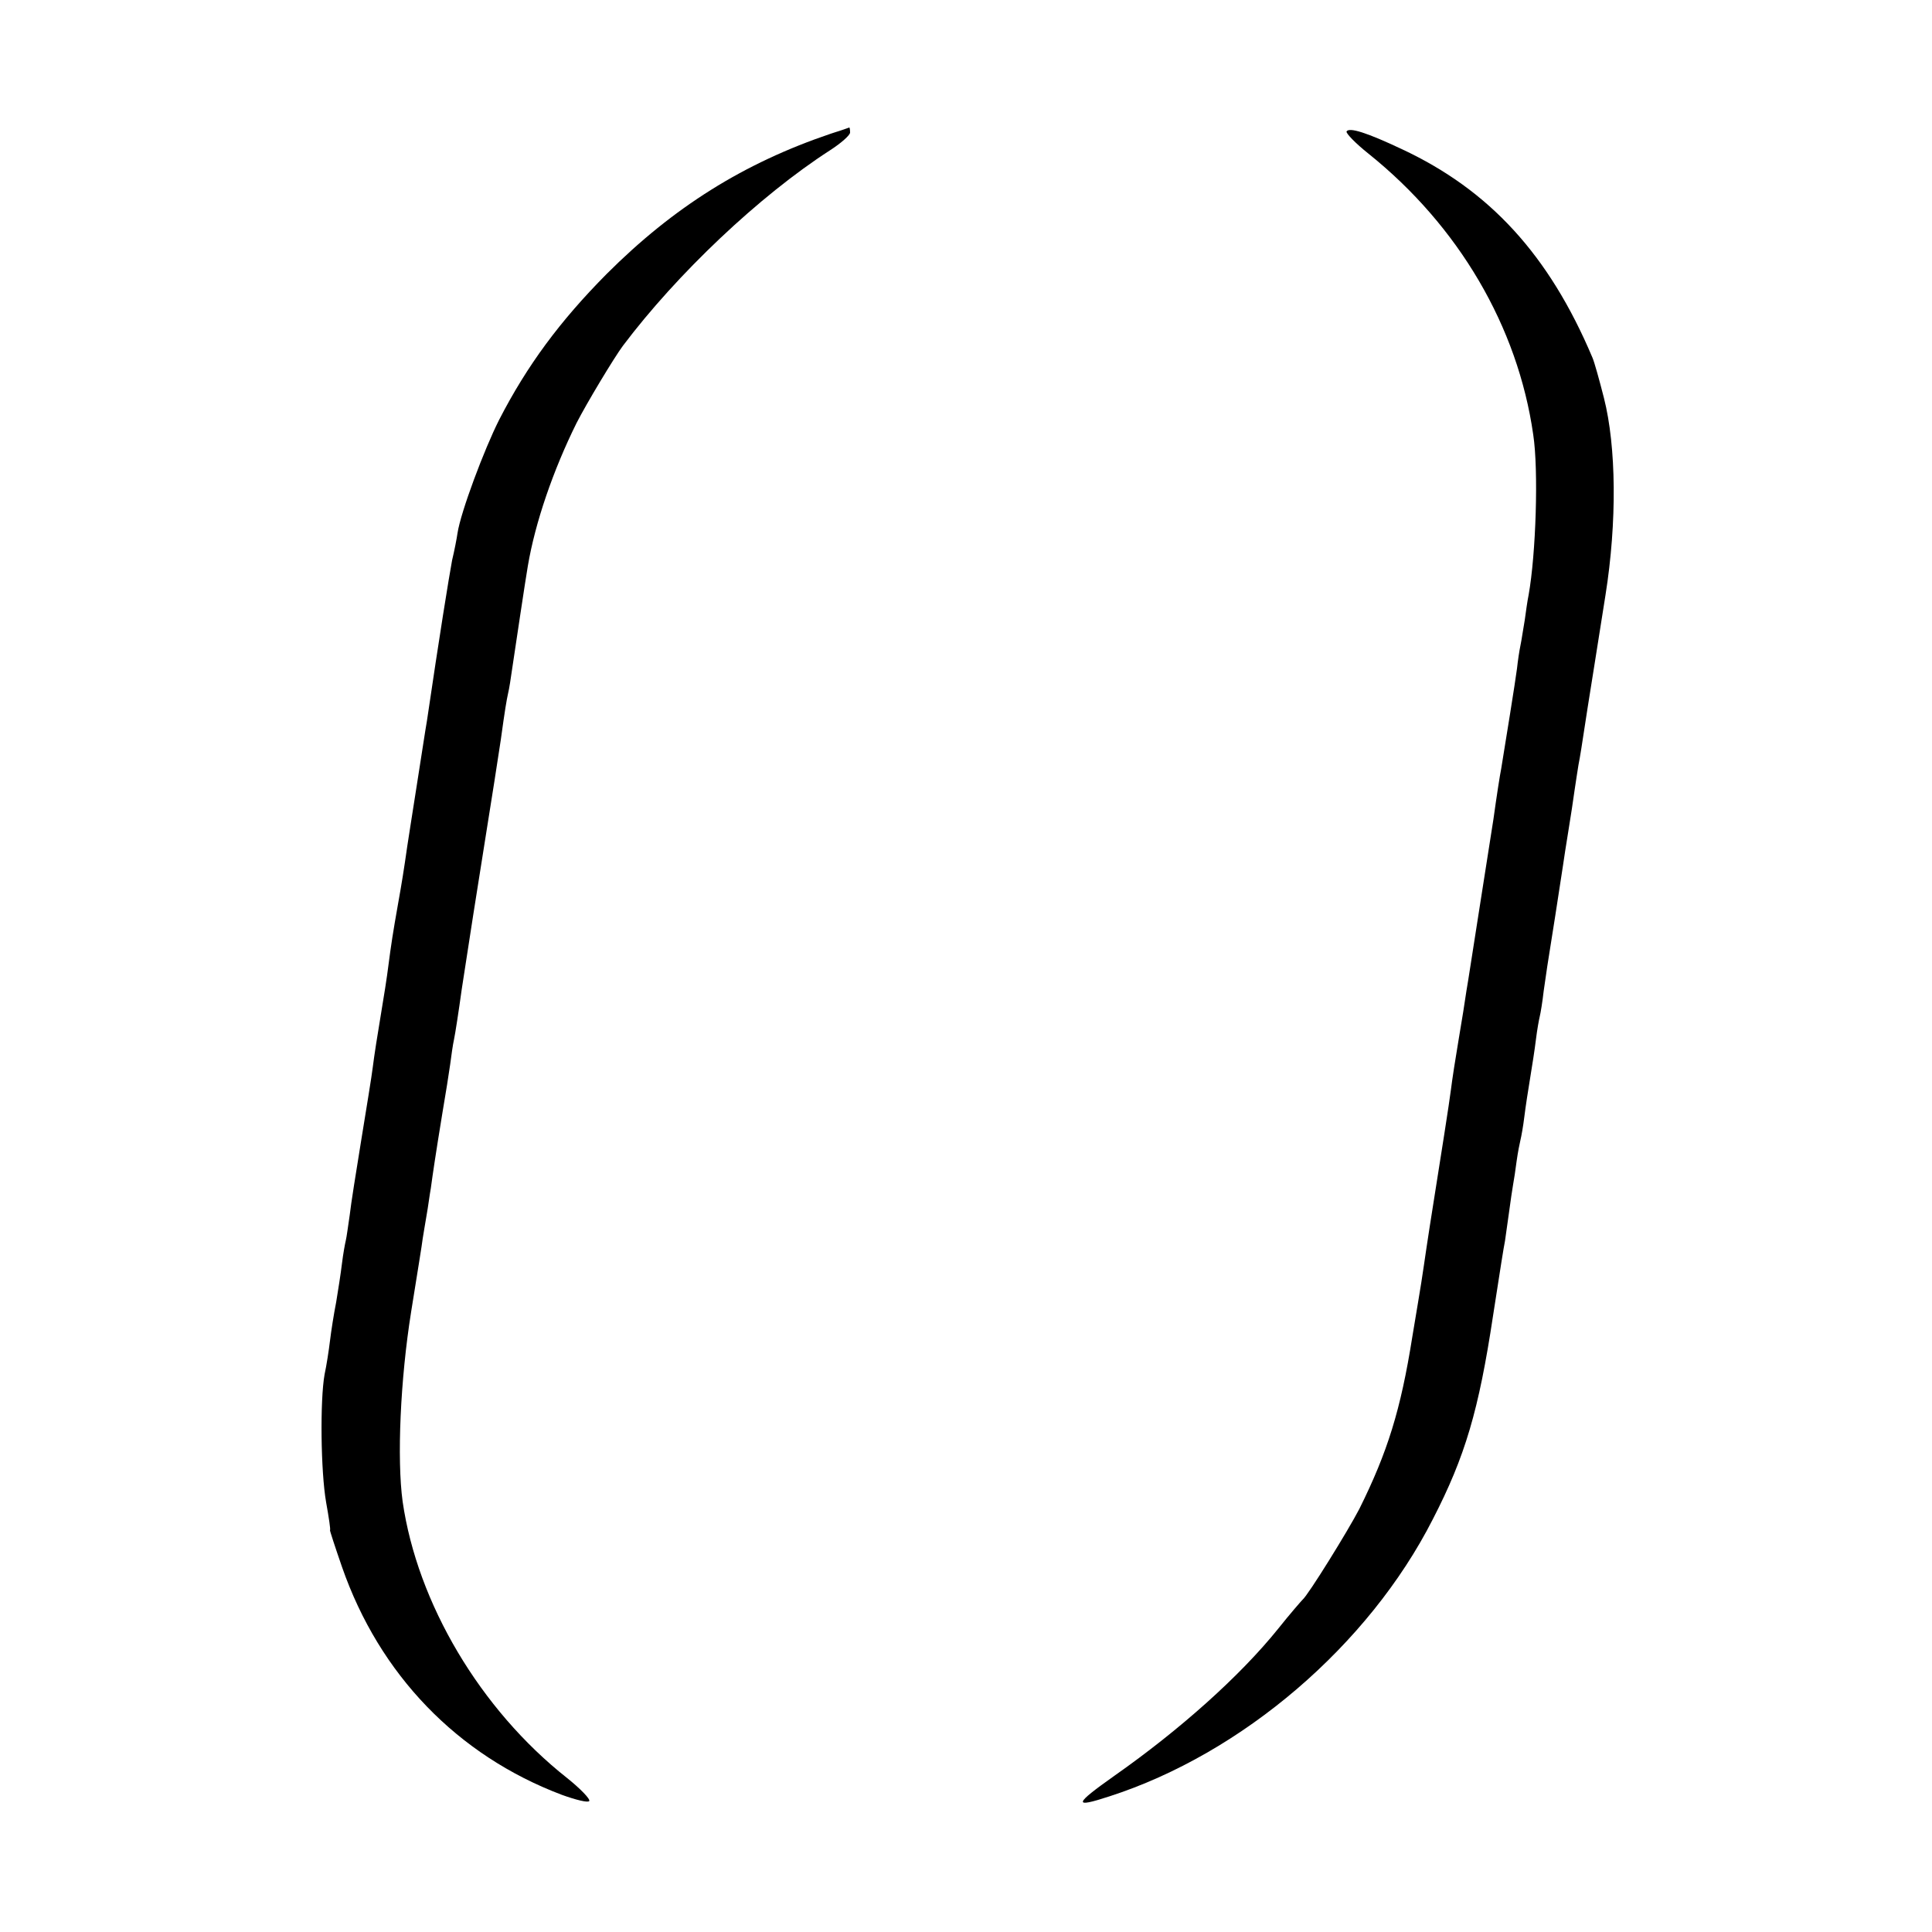
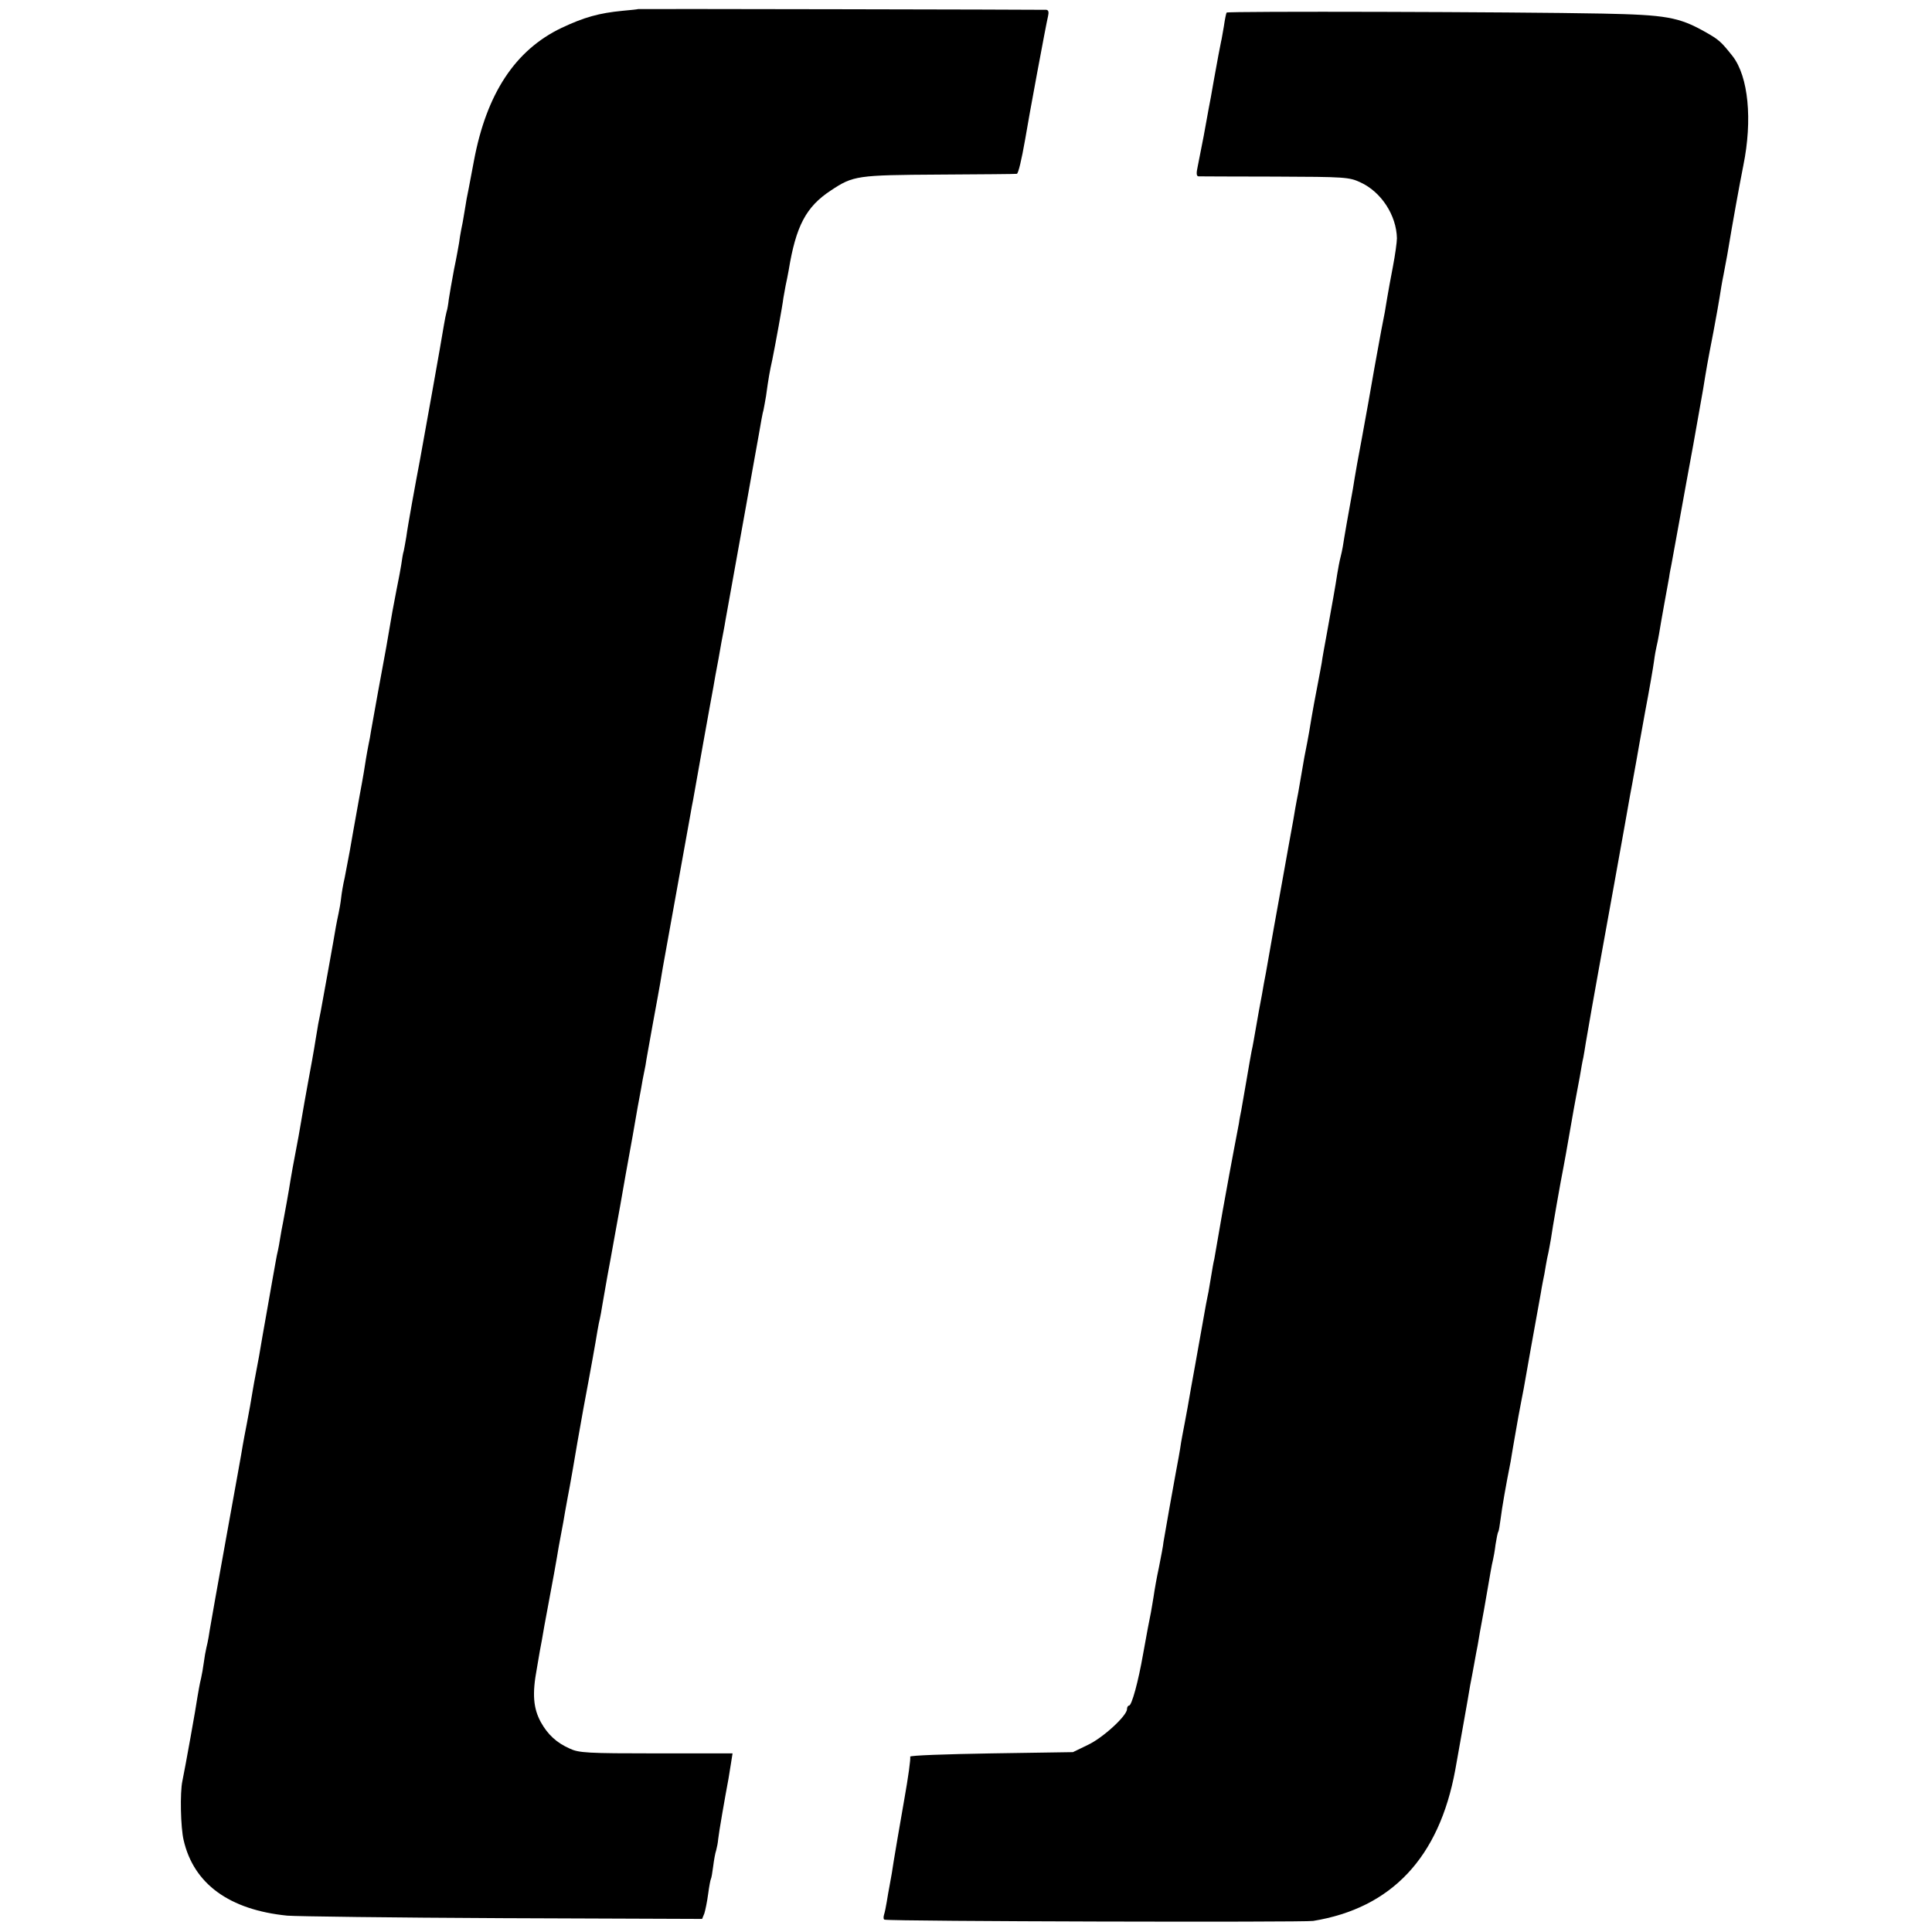
- <svg xmlns="http://www.w3.org/2000/svg" version="1.0" width="500pt" height="500pt" viewBox="0 0 500 500" preserveAspectRatio="xMidYMid meet">
-   <g transform="translate(0,500) scale(0.1,-0.1)" fill="#000000" stroke="none">
-     <path d="M2150 4654 c-225 -76 -407 -190 -580 -363 -121 -122 -206 -237 -278 -377 -39 -77 -100 -240 -108 -294 -2 -14 -8 -45 -14 -70 -8 -43 -33 -197 -65 -415 -4 -22 -15 -96 -26 -165 -11 -69 -22 -141 -25 -160 -9 -63 -14 -94 -24 -150 -13 -73 -18 -106 -25 -160 -3 -25 -12 -83 -20 -130 -8 -47 -17 -105 -20 -130 -3 -25 -17 -110 -30 -190 -13 -80 -27 -167 -30 -195 -4 -27 -8 -57 -10 -65 -2 -8 -7 -35 -10 -60 -3 -25 -10 -70 -15 -100 -6 -30 -13 -75 -16 -100 -3 -25 -9 -64 -14 -87 -12 -67 -10 -251 4 -331 7 -39 12 -72 10 -72 -1 0 13 -43 31 -95 97 -279 299 -488 569 -590 36 -13 68 -21 71 -16 3 5 -23 32 -58 60 -224 177 -387 452 -425 715 -15 110 -6 316 22 491 15 94 29 179 30 190 2 11 6 38 10 60 4 22 8 54 11 70 5 37 12 85 30 195 8 47 17 103 20 125 3 23 7 52 10 65 3 14 12 72 20 130 19 125 39 252 65 415 17 105 23 146 36 230 11 80 15 103 19 121 3 12 7 39 10 60 9 60 35 235 41 269 19 113 66 249 126 370 26 51 97 169 120 200 140 186 353 388 536 506 28 18 52 39 52 46 0 7 -1 13 -2 13 -2 -1 -23 -8 -48 -16z" />
-     <path d="M3485 4660 c-3 -4 23 -31 57 -58 233 -187 386 -447 426 -727 14 -92 7 -309 -12 -415 -3 -14 -7 -43 -10 -65 -4 -22 -8 -51 -11 -65 -3 -14 -7 -41 -9 -60 -4 -32 -31 -199 -41 -260 -3 -14 -12 -72 -20 -130 -9 -58 -27 -172 -40 -255 -13 -82 -26 -168 -30 -190 -3 -22 -12 -78 -20 -125 -8 -47 -17 -105 -20 -130 -5 -39 -23 -153 -55 -355 -5 -33 -12 -78 -15 -100 -3 -22 -10 -65 -15 -95 -5 -30 -12 -71 -15 -90 -30 -189 -64 -298 -137 -445 -29 -56 -133 -224 -147 -235 -3 -3 -32 -36 -63 -75 -99 -123 -255 -262 -423 -380 -106 -75 -109 -85 -14 -54 344 111 671 391 837 717 84 163 119 282 156 527 20 129 27 174 31 194 1 9 6 41 10 71 4 30 9 64 11 75 2 10 6 37 9 60 3 22 8 47 10 55 2 8 7 35 10 60 3 25 10 70 15 100 5 30 12 75 15 100 3 25 8 52 10 60 2 8 7 38 10 65 8 56 7 51 30 195 9 58 18 116 20 130 2 14 8 54 14 90 6 36 13 83 16 105 3 22 8 51 10 65 5 26 7 39 24 150 13 80 17 108 46 290 30 189 28 384 -4 510 -12 47 -25 94 -30 105 -112 265 -266 433 -493 539 -91 43 -136 57 -143 46z" />
+ <svg xmlns="http://www.w3.org/2000/svg" version="1.0" width="768pt" height="768pt" viewBox="0 0 768 768" preserveAspectRatio="xMidYMid meet">
+   <g transform="translate(0,768) scale(0.1,-0.1)" fill="#000000" stroke="none">
+     <path d="M2537 7644 c-1 -1 -29 -4 -63 -7 -92 -9 -151 -25 -242 -68 -184 -88 -298 -261 -348 -528 -23 -121 -23 -123 -29 -151 -2 -14 -7 -41 -10 -60 -3 -19 -8 -48 -12 -65 -3 -16 -7 -39 -8 -50 -2 -11 -10 -58 -20 -105 -9 -47 -18 -101 -21 -120 -2 -19 -6 -42 -9 -50 -2 -8 -7 -31 -10 -50 -9 -58 -85 -481 -95 -535 -18 -94 -50 -270 -55 -310 -4 -22 -8 -47 -10 -55 -3 -8 -7 -33 -10 -55 -4 -22 -8 -47 -10 -55 -2 -8 -13 -67 -25 -130 -11 -63 -22 -128 -25 -145 -12 -62 -55 -301 -60 -330 -2 -16 -7 -41 -10 -55 -3 -14 -7 -38 -10 -55 -2 -16 -13 -82 -25 -145 -27 -151 -28 -155 -40 -225 -6 -33 -15 -80 -20 -105 -6 -25 -12 -61 -14 -80 -2 -19 -7 -46 -10 -60 -3 -14 -8 -38 -11 -55 -6 -39 -54 -302 -60 -335 -3 -14 -7 -36 -10 -50 -2 -14 -7 -41 -10 -60 -6 -40 -23 -133 -30 -170 -7 -36 -23 -129 -30 -170 -3 -19 -12 -69 -20 -110 -8 -41 -17 -91 -20 -110 -7 -46 -24 -138 -30 -170 -3 -14 -8 -41 -11 -60 -3 -19 -7 -42 -9 -50 -2 -8 -7 -31 -10 -50 -4 -19 -17 -98 -31 -175 -14 -77 -29 -165 -34 -195 -6 -30 -12 -66 -15 -80 -3 -14 -7 -38 -10 -55 -8 -49 -13 -77 -24 -135 -6 -30 -13 -68 -16 -85 -2 -16 -32 -180 -65 -363 -33 -183 -63 -350 -66 -370 -3 -20 -7 -44 -9 -52 -2 -8 -7 -30 -10 -47 -3 -18 -7 -48 -10 -65 -3 -18 -8 -40 -10 -48 -2 -8 -6 -33 -10 -55 -5 -38 -49 -282 -60 -335 -10 -46 -7 -185 5 -235 40 -174 182 -277 412 -300 35 -3 420 -8 856 -10 l793 -3 9 22 c4 13 11 47 15 77 4 30 9 57 11 60 2 3 6 26 9 50 3 24 8 53 12 64 3 11 7 31 8 45 2 22 27 166 41 240 2 14 7 42 10 62 l6 38 -304 0 c-273 0 -307 2 -343 19 -52 23 -87 55 -115 105 -30 55 -35 112 -16 213 8 49 17 99 20 113 2 14 15 86 29 160 14 74 28 151 31 170 3 19 10 60 16 90 6 30 13 70 16 89 3 18 8 43 10 55 8 39 36 201 39 221 2 11 13 72 24 135 12 63 28 151 36 195 8 44 17 96 20 115 3 19 8 42 10 50 2 8 6 31 9 50 3 19 13 73 21 120 14 73 37 206 50 275 3 19 38 216 50 280 3 17 12 68 20 115 9 47 18 97 20 110 3 14 8 39 11 55 2 17 16 91 29 165 14 74 27 149 30 165 3 17 7 44 10 60 14 76 105 583 110 610 3 17 7 41 10 54 2 13 20 114 40 225 20 110 38 212 41 226 2 14 11 63 20 110 8 47 17 96 20 110 3 14 6 34 8 45 5 28 21 116 81 450 20 110 42 238 51 285 8 47 16 92 19 100 2 8 6 33 10 55 10 73 15 100 25 145 11 54 41 217 44 245 2 11 6 34 9 50 4 17 9 44 12 60 29 177 69 253 168 318 89 59 103 61 432 63 165 1 303 2 307 3 6 1 19 56 33 136 12 75 85 468 91 490 4 17 2 25 -7 26 -23 1 -1621 4 -1622 3z" />
+     <path d="M4876 7630 c-2 -3 -7 -27 -11 -55 -5 -27 -9 -54 -11 -60 -4 -19 -14 -71 -29 -155 -8 -47 -17 -96 -20 -110 -2 -14 -12 -63 -20 -110 -9 -47 -20 -102 -24 -122 -6 -27 -5 -38 3 -39 6 0 143 -1 304 -1 280 -1 295 -2 340 -23 83 -38 143 -131 145 -222 0 -15 -7 -66 -16 -113 -9 -47 -19 -101 -22 -120 -3 -19 -8 -46 -10 -60 -10 -49 -15 -77 -41 -220 -14 -80 -36 -206 -50 -280 -14 -74 -27 -146 -29 -160 -2 -14 -10 -63 -19 -110 -9 -47 -18 -103 -22 -125 -3 -22 -9 -56 -14 -75 -5 -19 -11 -51 -14 -70 -7 -47 -21 -125 -41 -235 -9 -49 -19 -103 -21 -120 -3 -16 -9 -50 -14 -75 -8 -40 -24 -125 -36 -200 -2 -14 -11 -59 -19 -100 -7 -41 -16 -91 -19 -110 -3 -19 -8 -46 -11 -60 -3 -14 -9 -50 -14 -80 -6 -30 -26 -145 -46 -255 -20 -110 -43 -238 -51 -285 -8 -47 -17 -96 -20 -110 -2 -14 -11 -63 -20 -110 -22 -125 -23 -133 -29 -160 -3 -14 -12 -68 -21 -120 -9 -52 -18 -104 -20 -115 -2 -11 -7 -33 -9 -50 -3 -16 -12 -64 -20 -105 -8 -41 -28 -151 -45 -245 -16 -93 -31 -179 -33 -190 -3 -11 -8 -40 -12 -65 -4 -25 -9 -54 -11 -65 -2 -11 -7 -33 -10 -50 -3 -16 -14 -79 -25 -140 -11 -60 -26 -148 -35 -195 -8 -47 -19 -109 -25 -139 -6 -30 -12 -64 -14 -75 -3 -24 -15 -89 -21 -120 -7 -37 -45 -250 -49 -276 -1 -14 -10 -59 -18 -100 -9 -41 -18 -93 -21 -115 -4 -22 -8 -51 -11 -65 -9 -43 -14 -72 -31 -165 -19 -109 -45 -205 -56 -205 -4 0 -8 -6 -8 -14 0 -26 -94 -113 -155 -142 l-60 -29 -325 -5 c-179 -3 -323 -8 -322 -13 3 -6 -8 -84 -23 -168 -8 -44 -48 -277 -50 -296 -2 -12 -6 -34 -9 -50 -3 -15 -8 -44 -11 -63 -3 -19 -8 -43 -11 -52 -3 -10 -2 -19 3 -19 36 -7 1667 -11 1703 -5 312 51 501 252 565 601 11 63 54 301 59 335 4 19 11 58 16 85 5 28 11 61 14 75 2 14 13 77 25 140 11 63 23 131 26 150 3 19 8 42 10 50 2 8 7 35 10 60 4 24 8 47 11 51 2 3 6 26 9 50 6 48 21 134 40 229 2 14 7 41 10 60 3 19 13 73 21 120 9 47 18 96 21 110 6 35 51 288 59 330 4 19 7 42 9 50 1 8 5 29 8 45 4 17 9 46 12 65 3 19 8 42 10 50 2 8 6 33 10 54 5 38 40 237 50 286 3 14 14 77 25 140 11 63 22 126 25 140 3 14 9 50 15 80 5 30 11 65 14 76 2 12 7 39 10 60 6 38 40 228 51 289 9 49 115 635 125 695 6 30 12 65 14 76 2 12 7 37 10 55 3 19 19 107 35 196 17 89 33 182 36 205 3 24 8 50 10 58 2 8 7 31 10 50 3 19 12 71 20 115 8 44 17 94 20 110 2 17 7 39 9 50 2 11 16 88 31 170 15 83 40 221 56 307 15 86 33 185 39 220 13 80 16 100 41 228 11 58 22 121 25 140 3 19 9 58 15 86 5 28 12 64 15 80 24 144 48 275 64 356 37 182 20 353 -42 434 -47 59 -54 66 -113 99 -102 57 -154 66 -405 71 -351 7 -1491 10 -1494 4z" />
  </g>
</svg>
